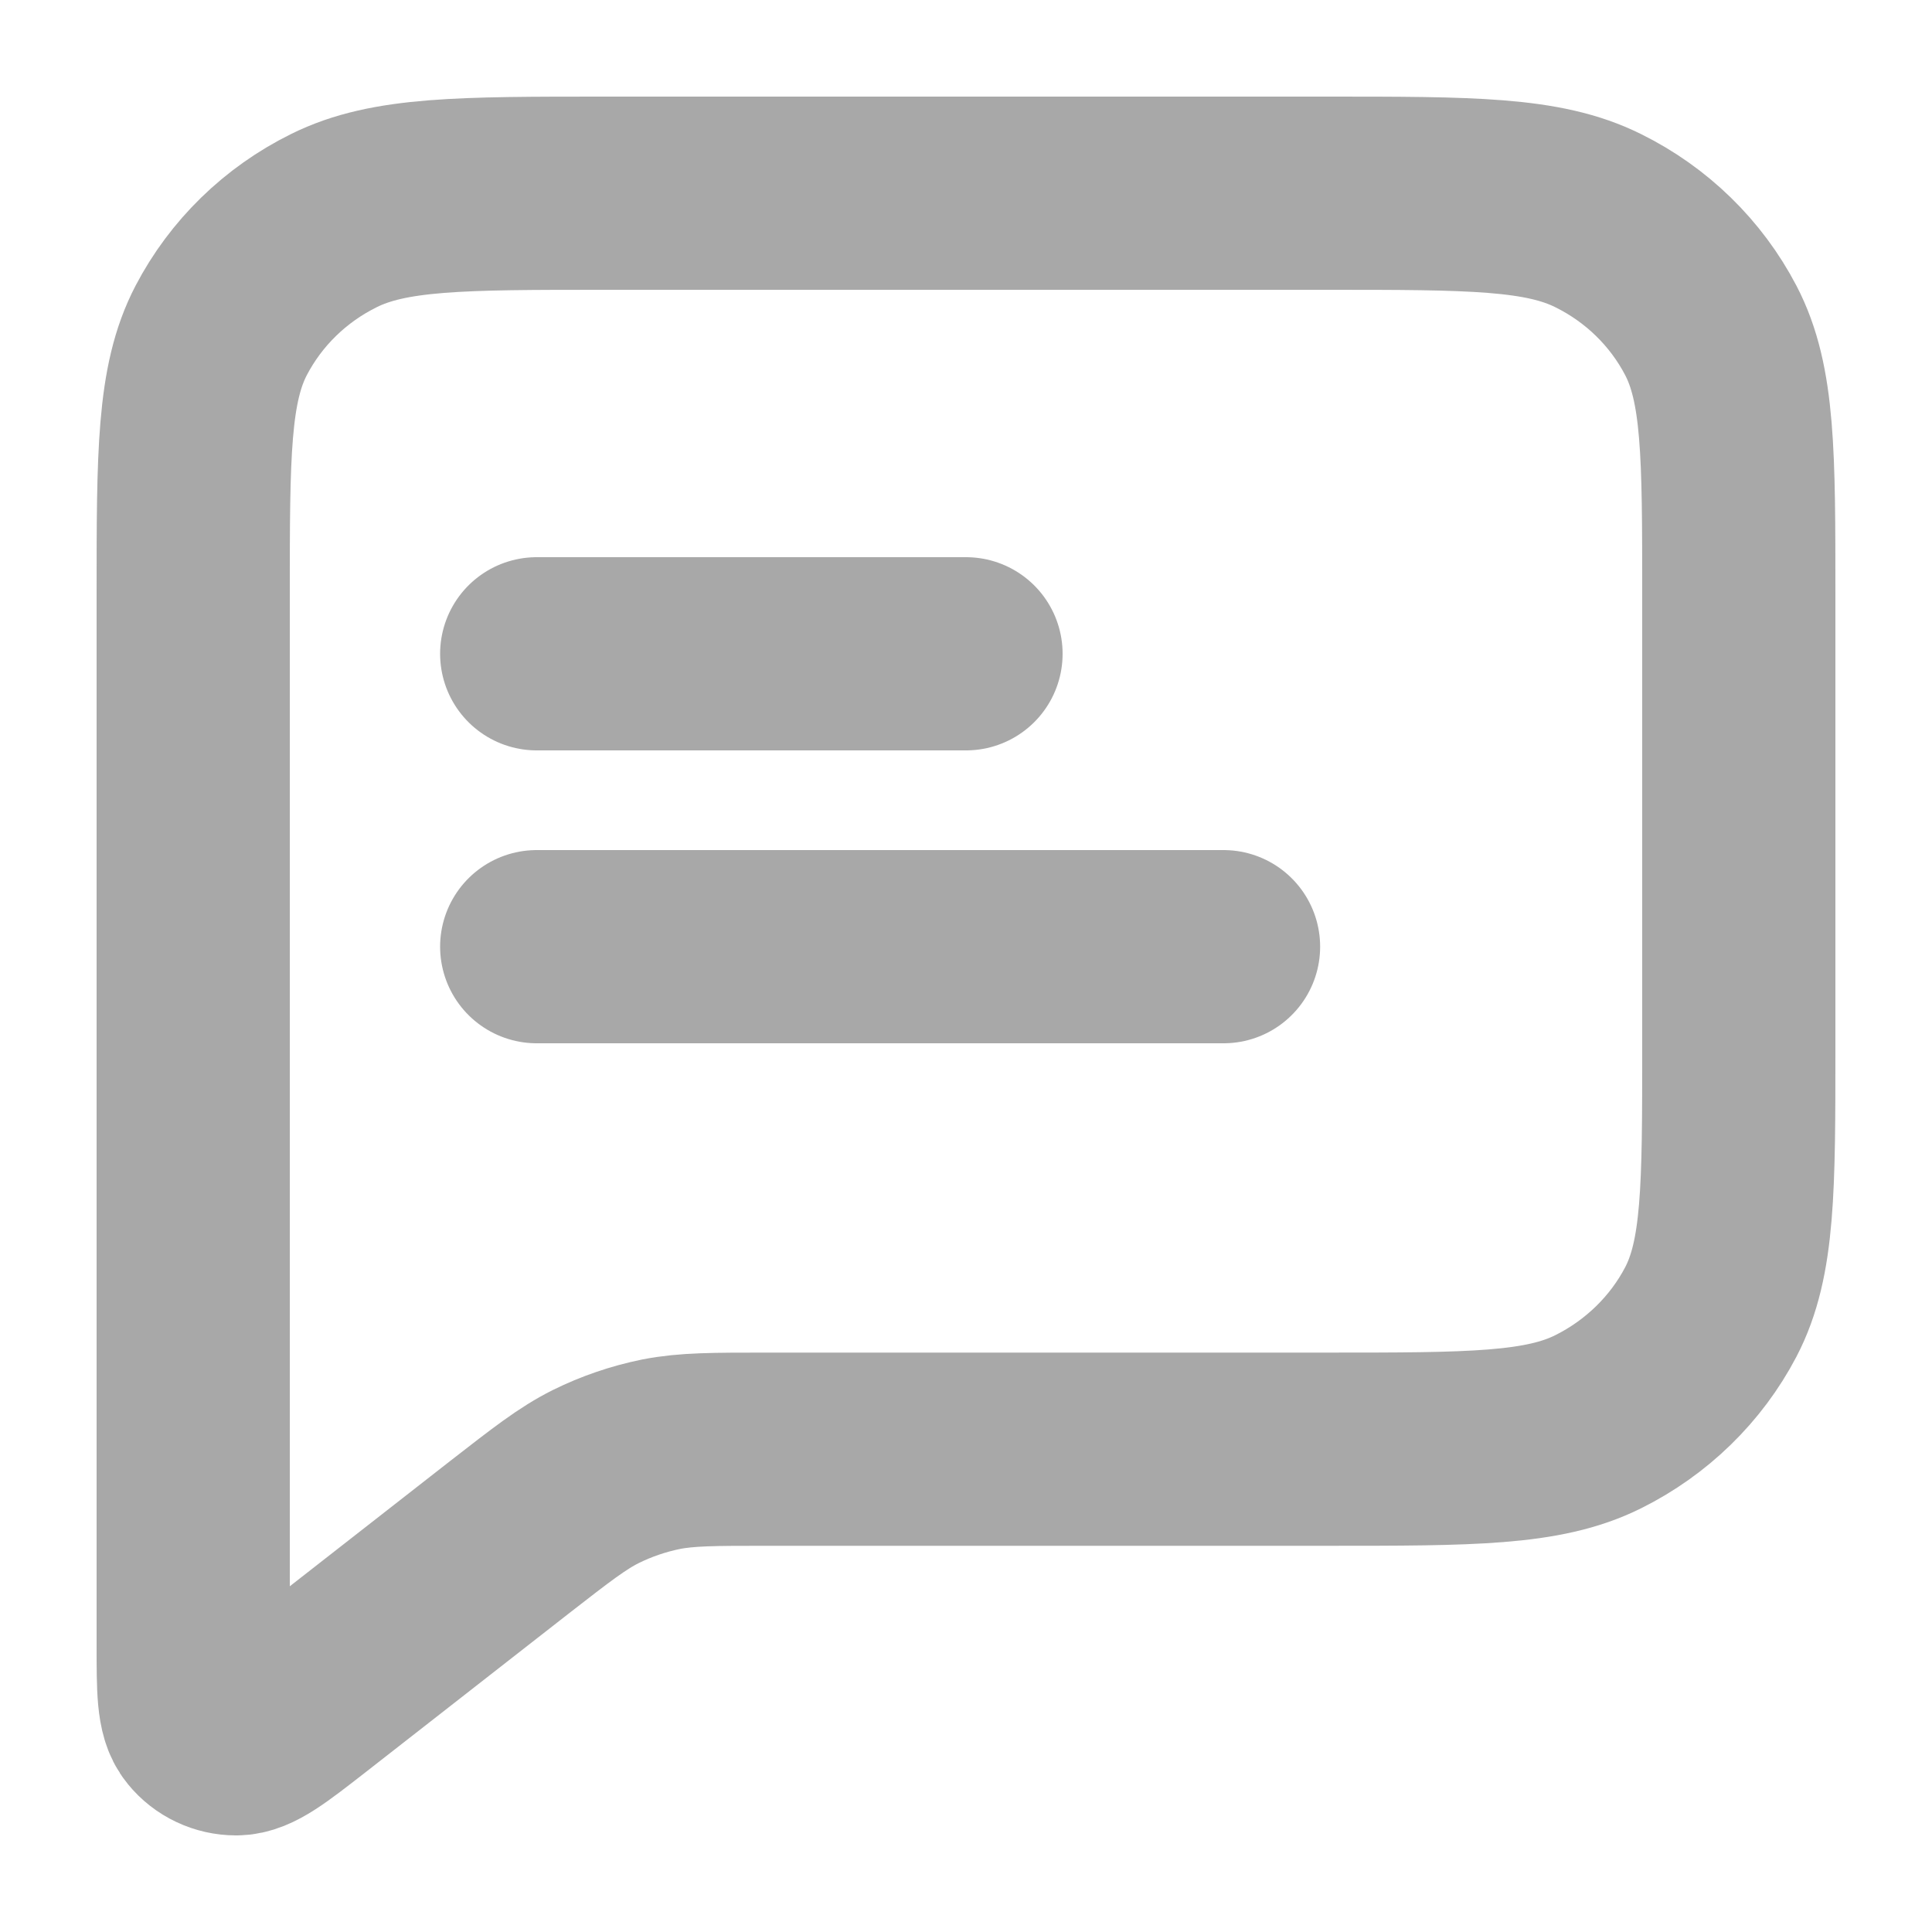
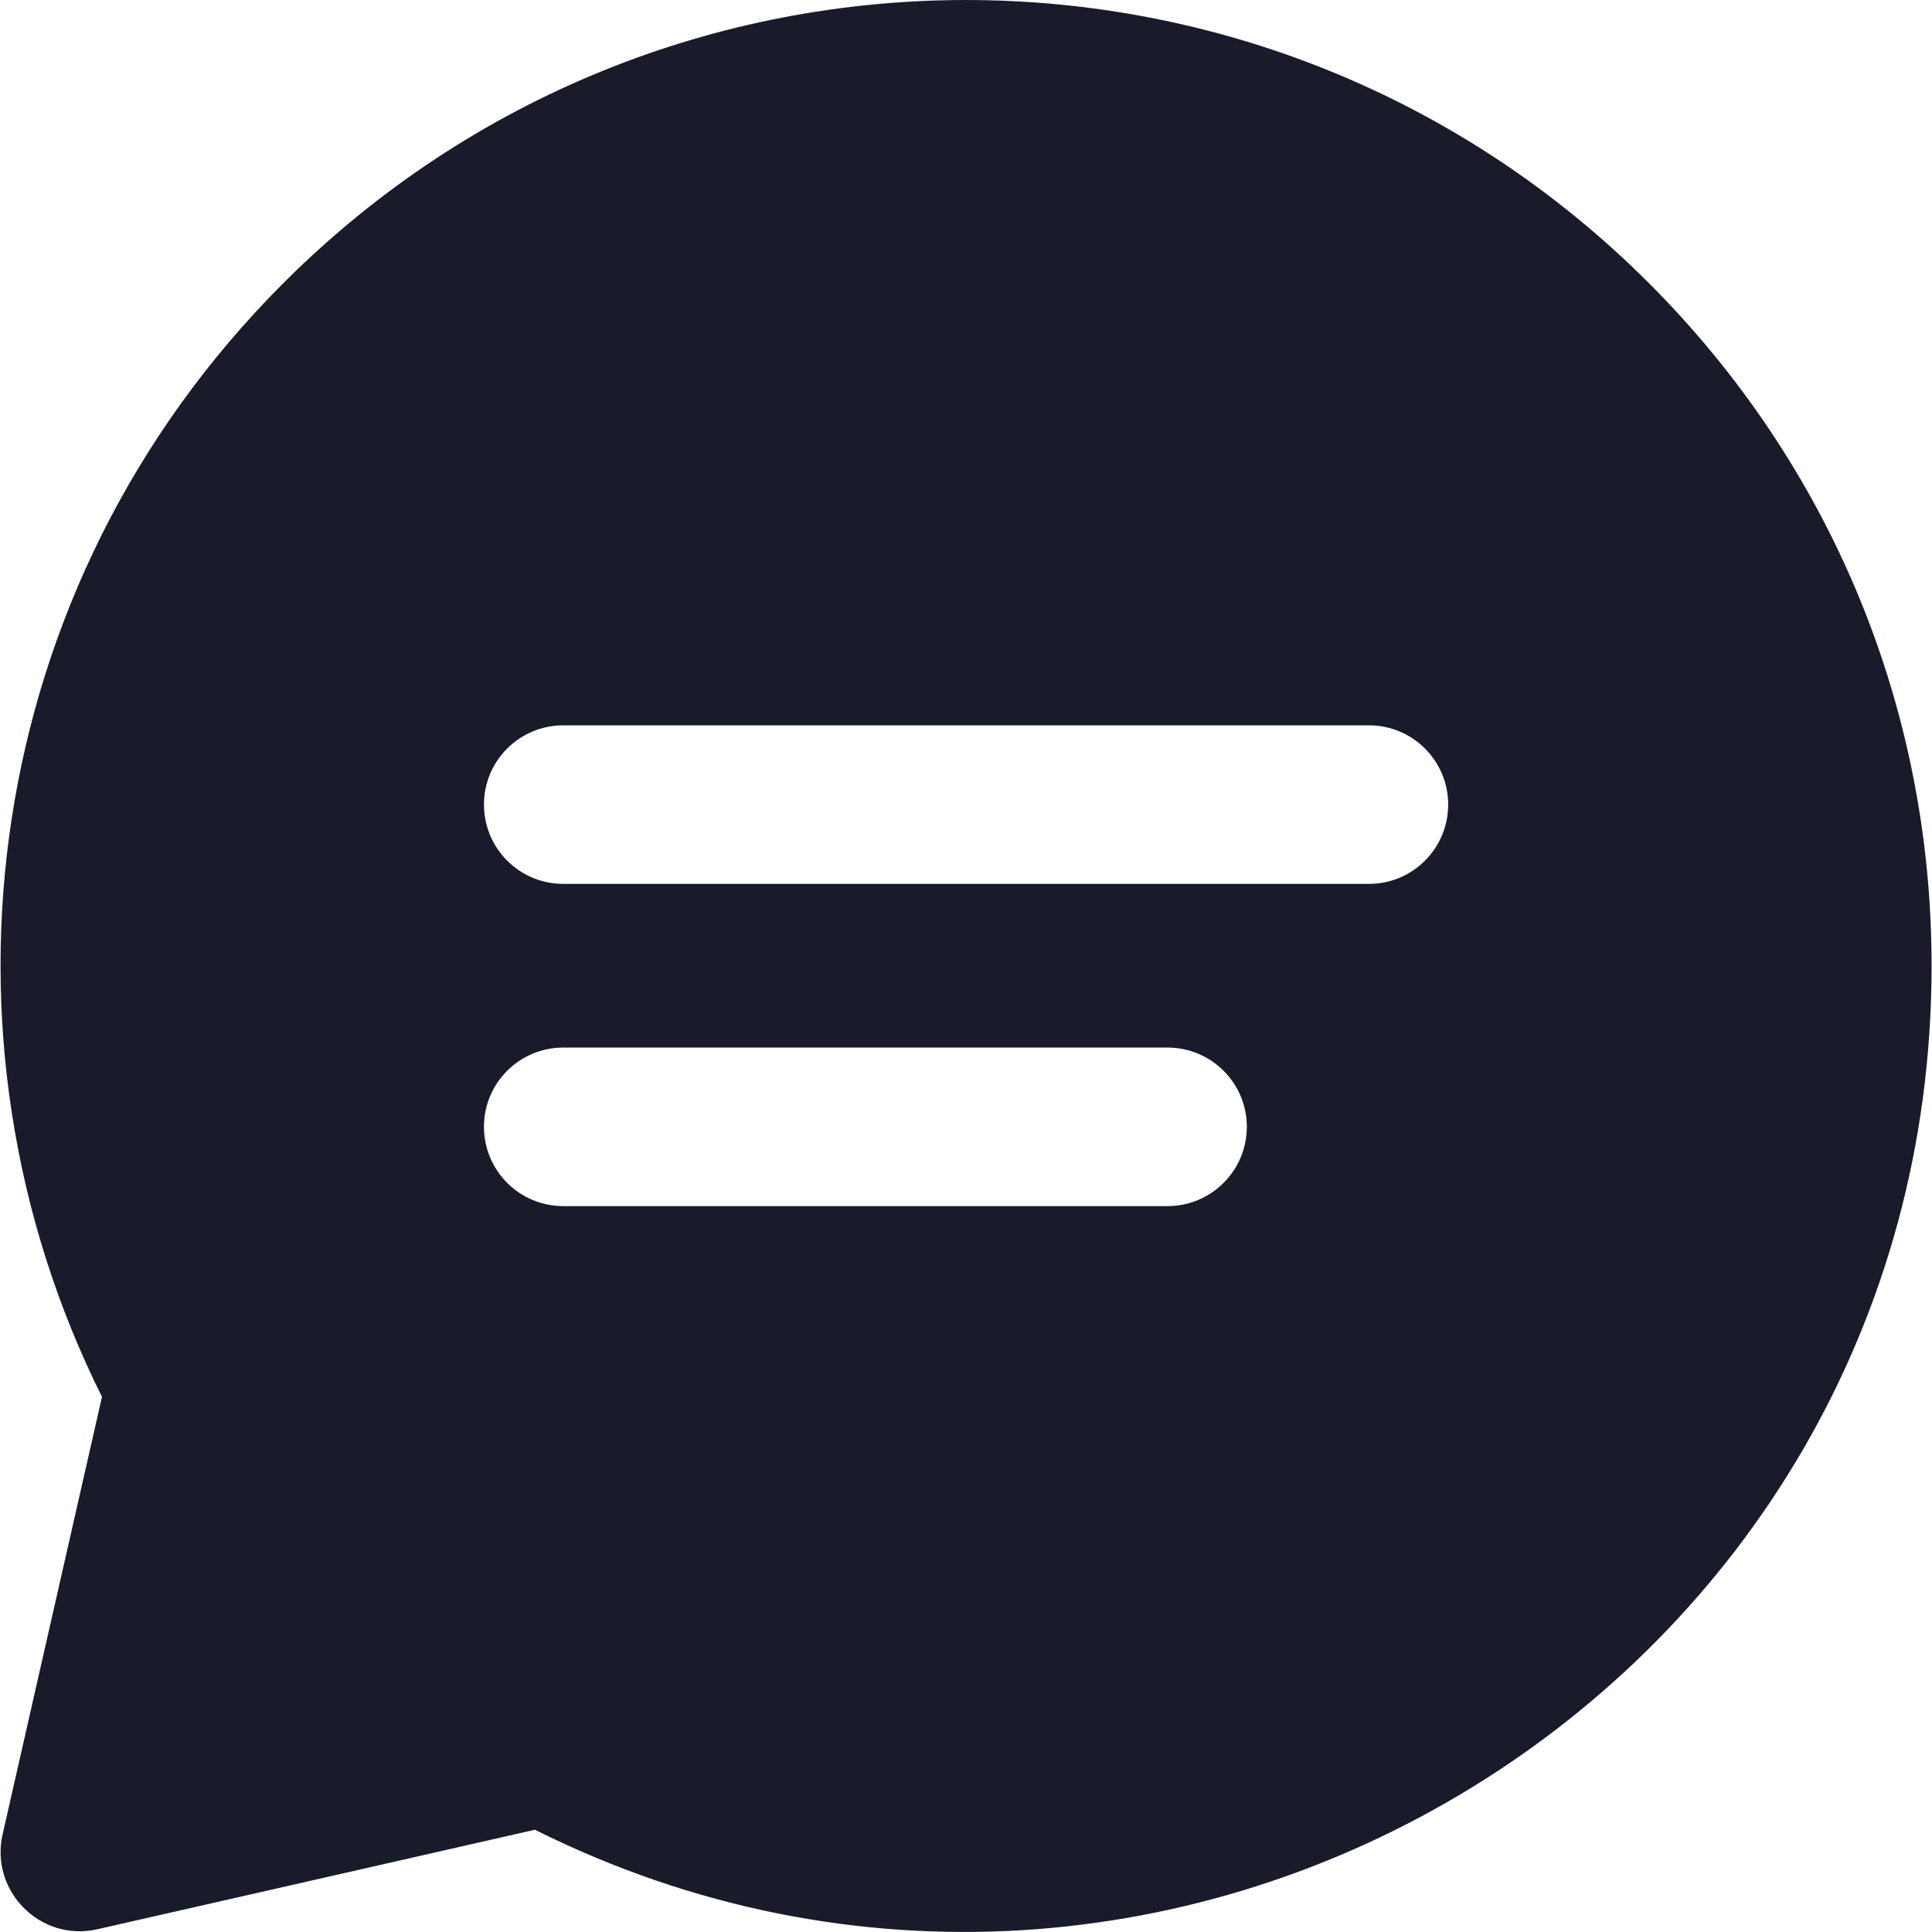
- <svg xmlns="http://www.w3.org/2000/svg" width="10" height="10" viewBox="0 0 10 10" fill="none">
-   <path d="M2.778 3.384H5M2.778 4.9H6.333M3.971 7.501H6.867C7.613 7.501 7.987 7.501 8.272 7.359C8.523 7.234 8.727 7.035 8.855 6.791C9 6.513 9 6.149 9 5.42V3.08C9 2.352 9 1.988 8.855 1.71C8.727 1.465 8.523 1.266 8.272 1.142C7.987 1 7.613 1 6.867 1H3.133C2.387 1 2.013 1 1.728 1.142C1.477 1.266 1.273 1.465 1.145 1.71C1 1.988 1 2.352 1 3.08V8.513C1 8.744 1 8.859 1.049 8.918C1.091 8.97 1.155 9 1.222 9C1.3 9 1.393 8.928 1.578 8.784L2.638 7.956C2.854 7.788 2.963 7.703 3.083 7.643C3.19 7.59 3.304 7.551 3.422 7.527C3.555 7.501 3.693 7.501 3.971 7.501Z" stroke="#A8A8A8" stroke-linecap="round" stroke-linejoin="round" />
+ <svg xmlns="http://www.w3.org/2000/svg" width="14" height="14" viewBox="0 0 14 14" fill="none">
+   <path d="M11.948 2.051C9.214 -0.683 4.788 -0.684 2.054 2.051C-0.145 4.249 -0.561 7.519 0.739 10.122L0.019 13.292C-0.075 13.704 0.294 14.074 0.706 13.98L3.876 13.259C8.485 15.56 13.997 12.229 13.997 6.998C13.997 5.129 13.269 3.372 11.948 2.051ZM8.46 8.74H4.082C3.764 8.74 3.507 8.483 3.507 8.165C3.507 7.848 3.764 7.591 4.082 7.591H8.46C8.777 7.591 9.035 7.848 9.035 8.165C9.035 8.483 8.777 8.74 8.46 8.74ZM9.92 6.405H4.082C3.764 6.405 3.507 6.148 3.507 5.83C3.507 5.513 3.764 5.256 4.082 5.256H9.92C10.237 5.256 10.494 5.513 10.494 5.83C10.494 6.148 10.237 6.405 9.92 6.405Z" fill="#191B2A" />
</svg>
